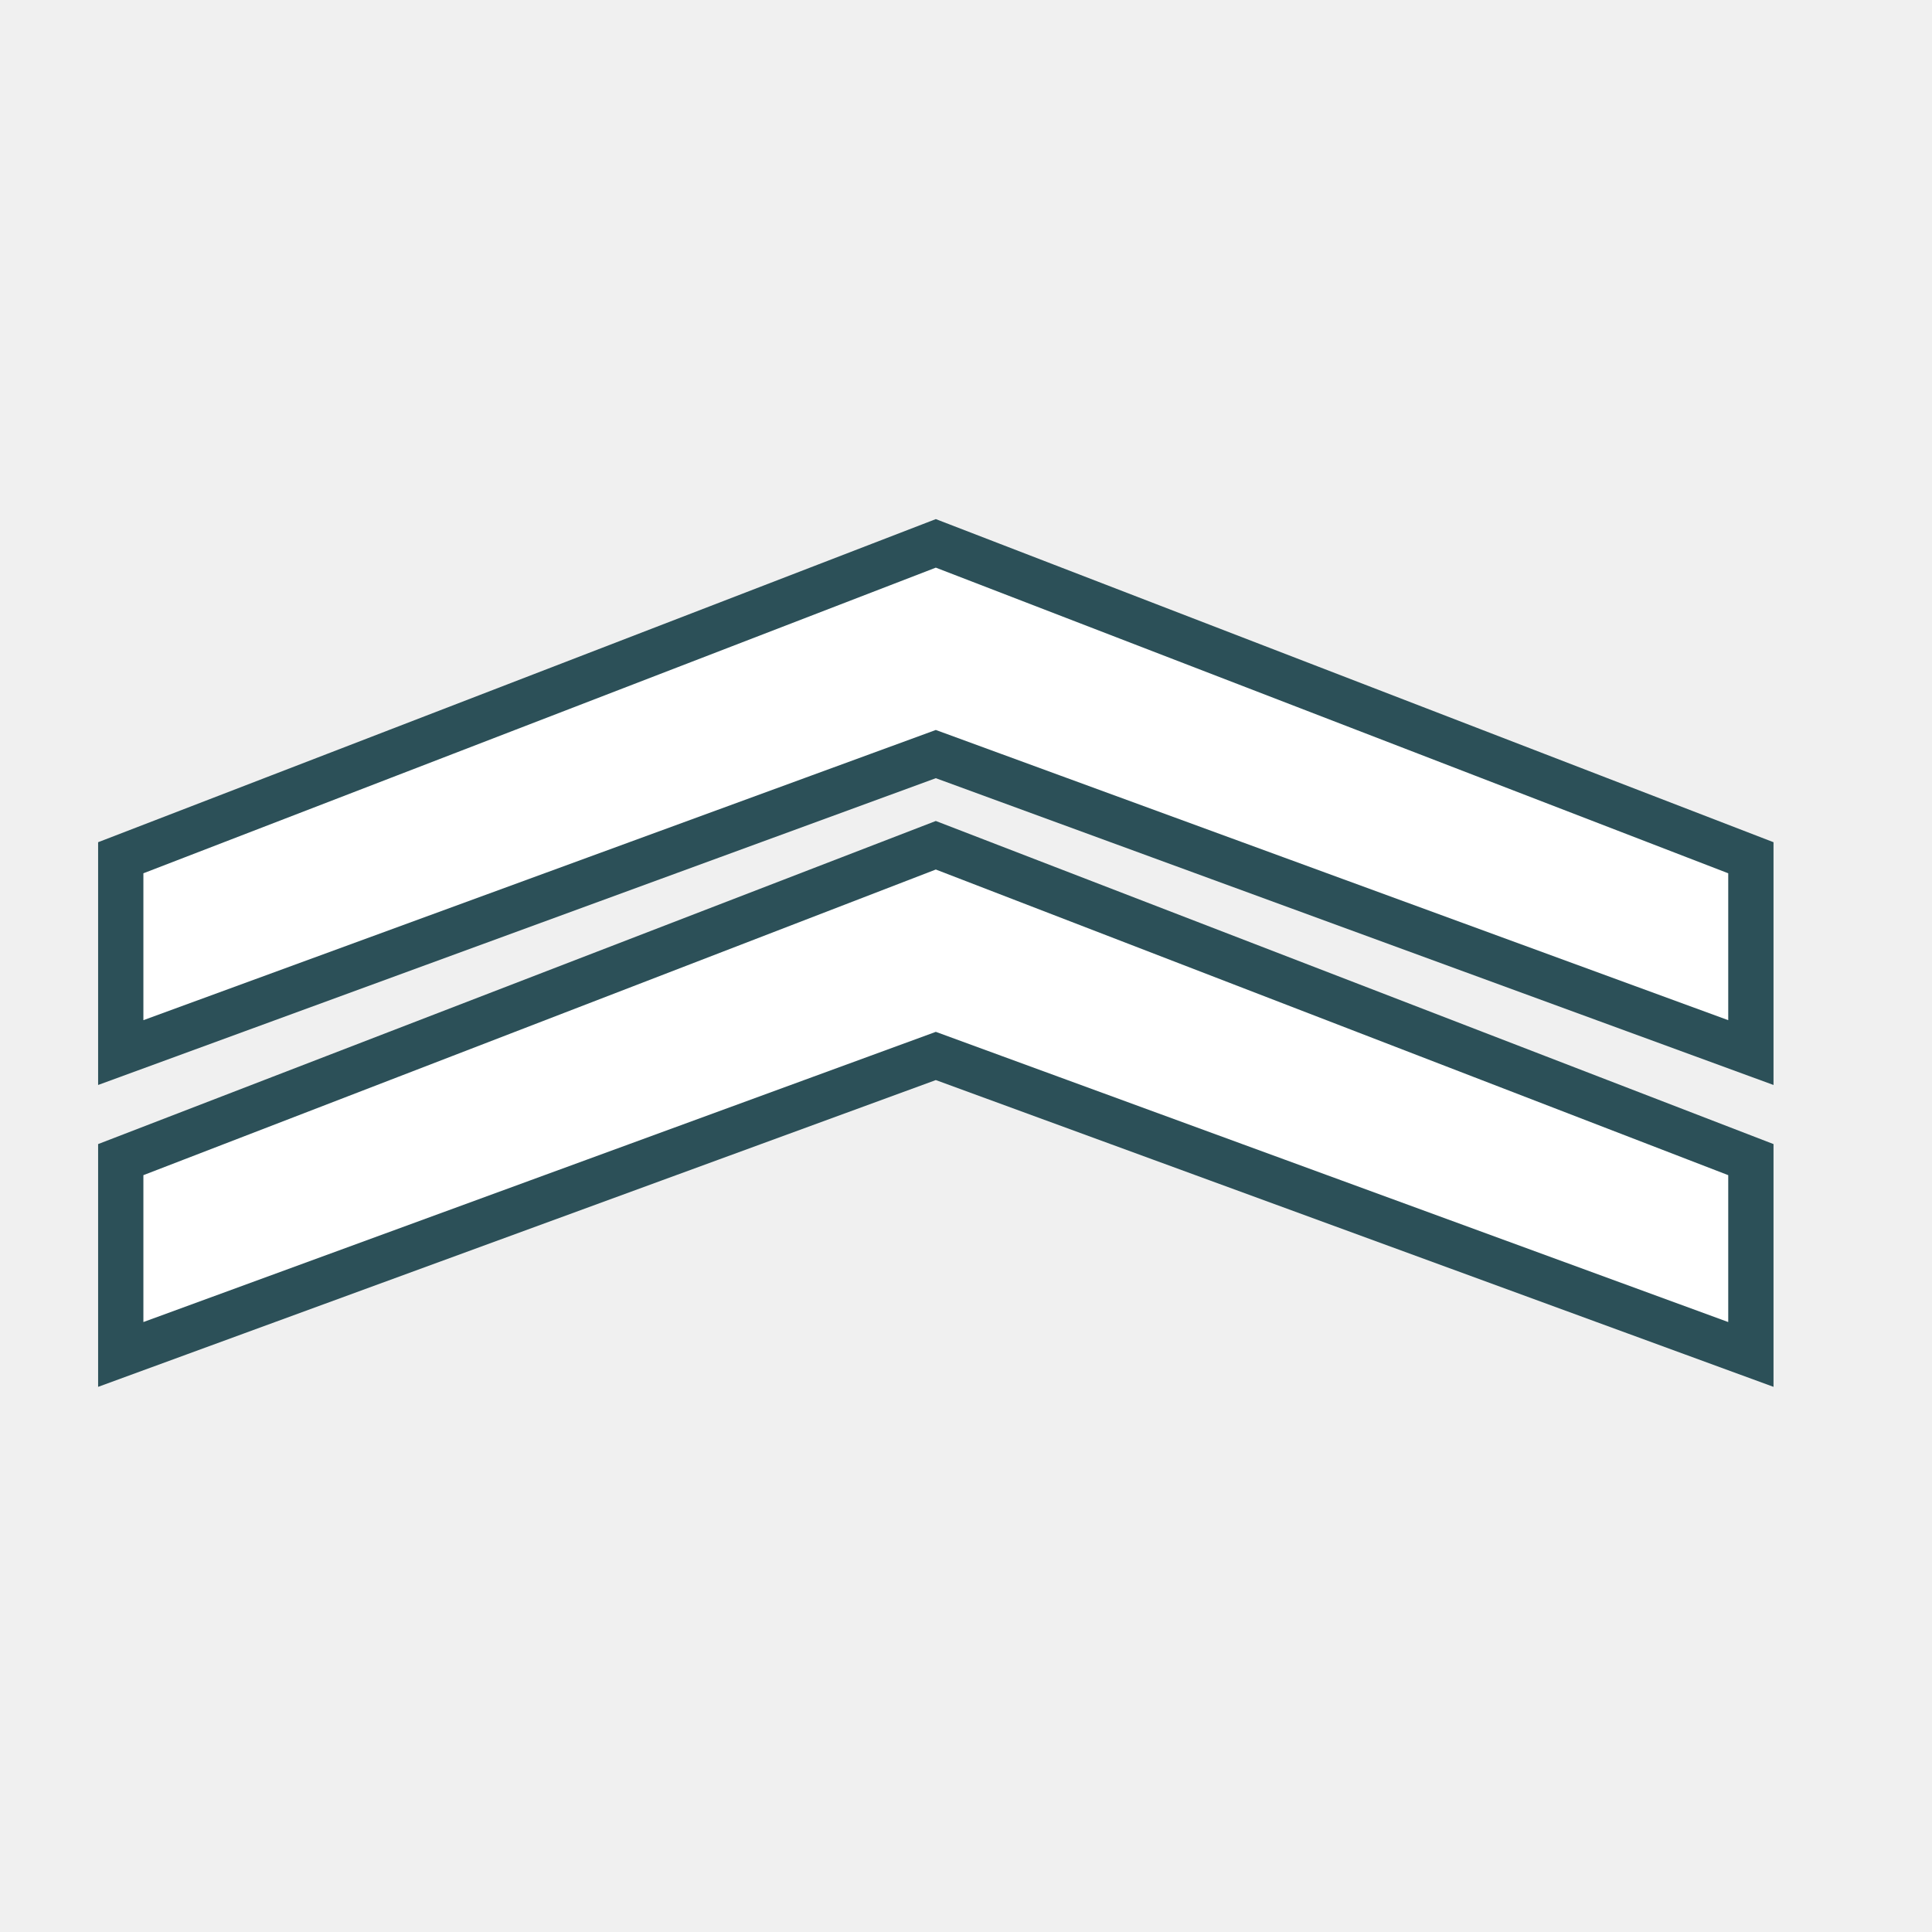
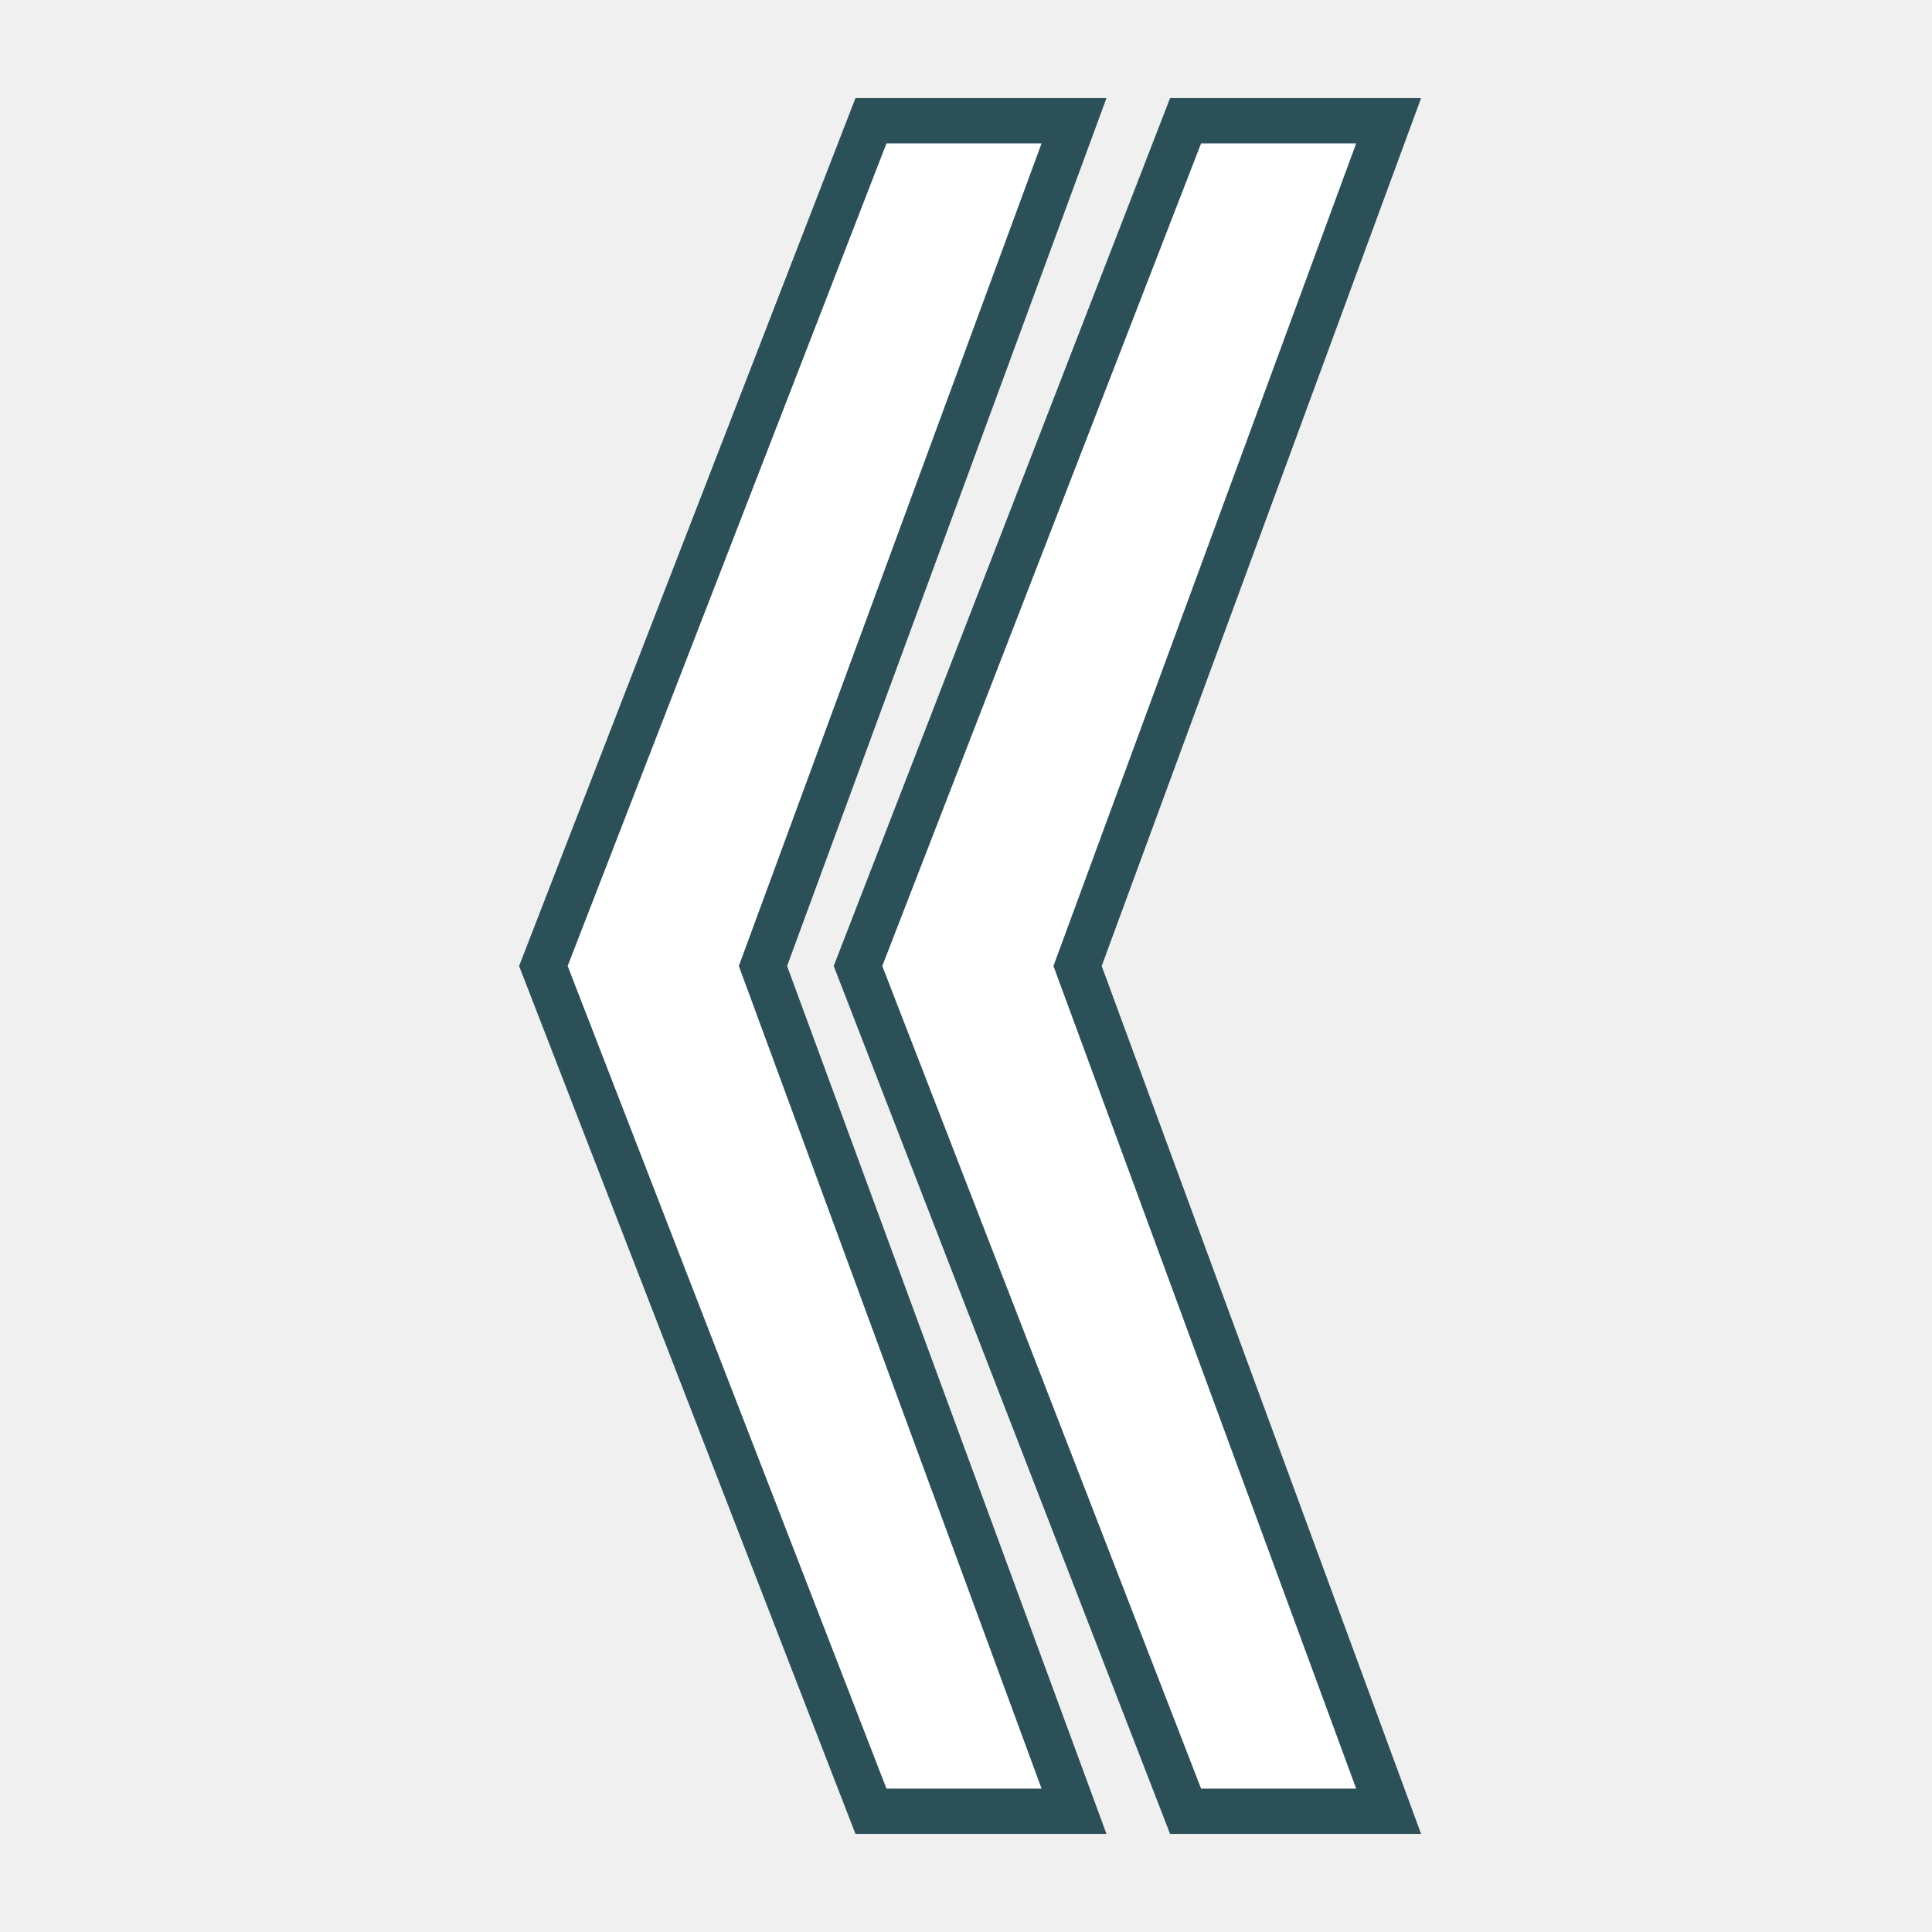
<svg xmlns="http://www.w3.org/2000/svg" width="32" height="32" viewBox="0 0 32 32" fill="none">
-   <path d="M29 17.434L29 14.207L15.5 9L2 14.207L2 17.434L15.5 12.49L29 17.434Z" fill="white" stroke="#2C5058" stroke-width="0.75" />
-   <path d="M29 22.434L29 19.207L15.5 14L2 19.207L2 22.434L15.5 17.49L29 22.434Z" fill="white" stroke="#2C5058" stroke-width="0.75" />
+   <path d="M17.789 2L14.426 2L9 16L14.426 30L17.789 30L12.637 16L17.789 2Z" fill="white" stroke="#2C5058" stroke-width="0.75" />
+   <path d="M23 2L19.637 2L14.211 16L19.637 30L23 30L17.848 16L23 2Z" fill="white" stroke="#2C5058" stroke-width="0.75" />
</svg>
